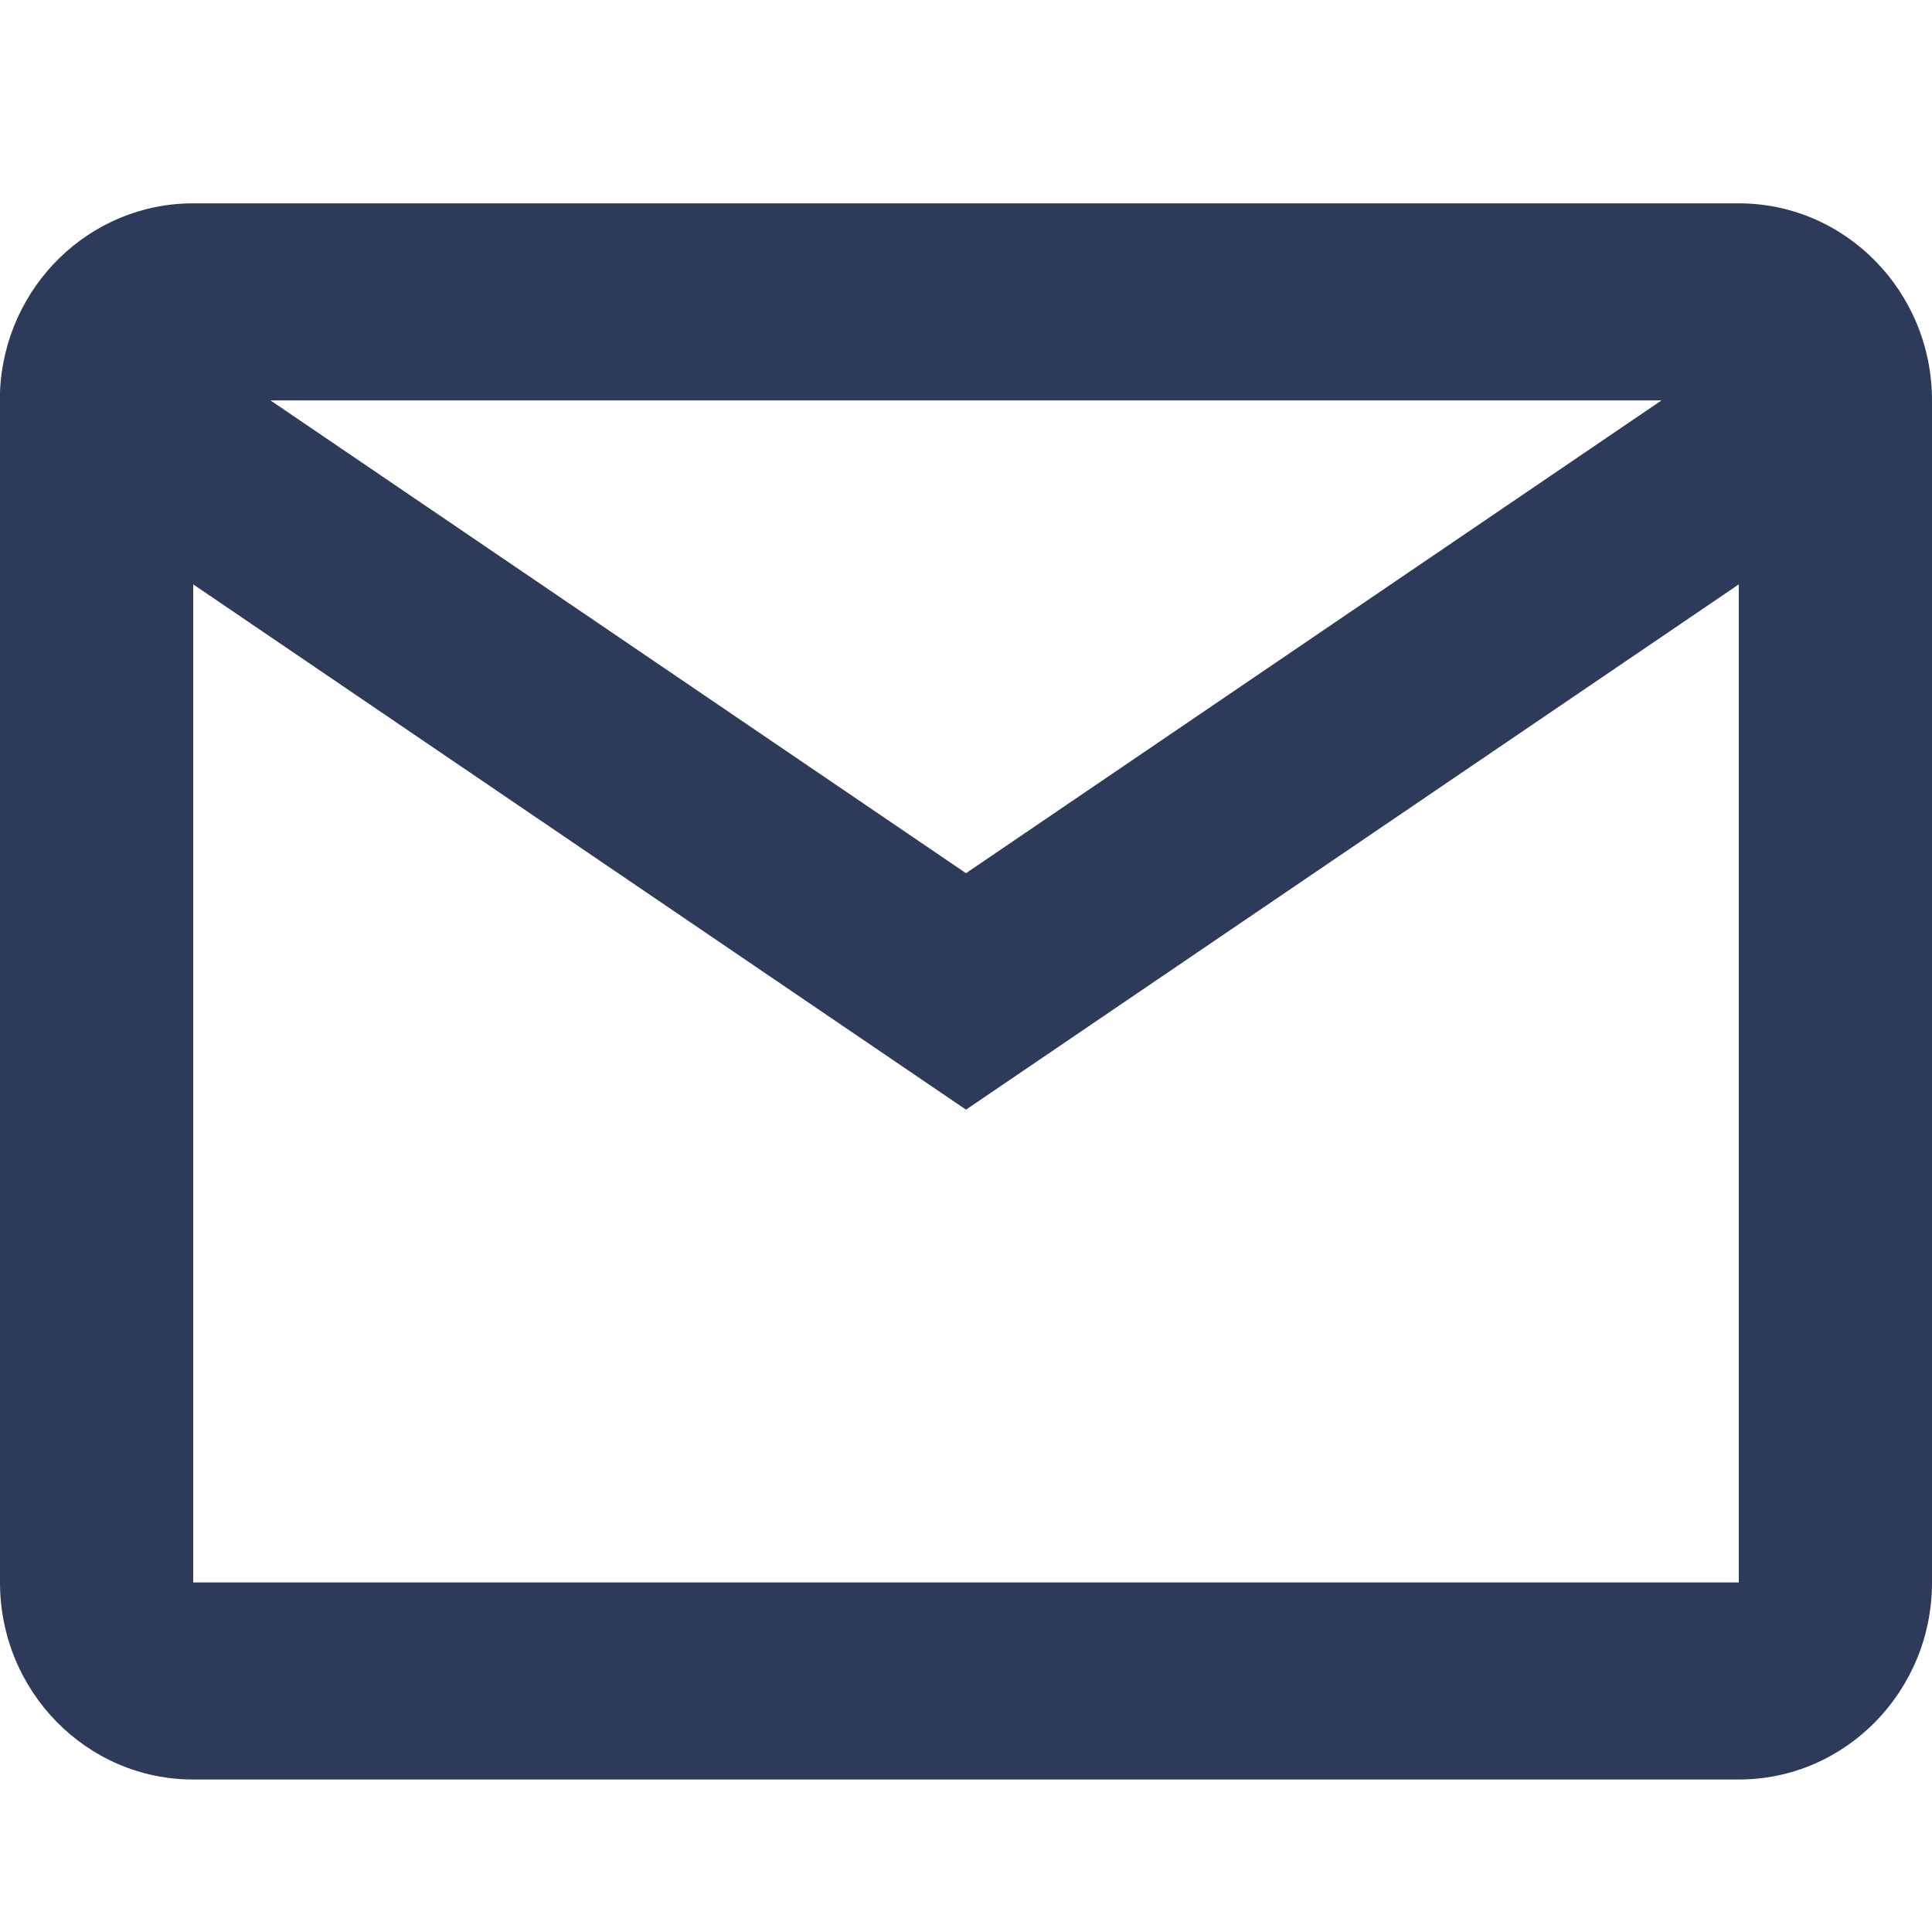
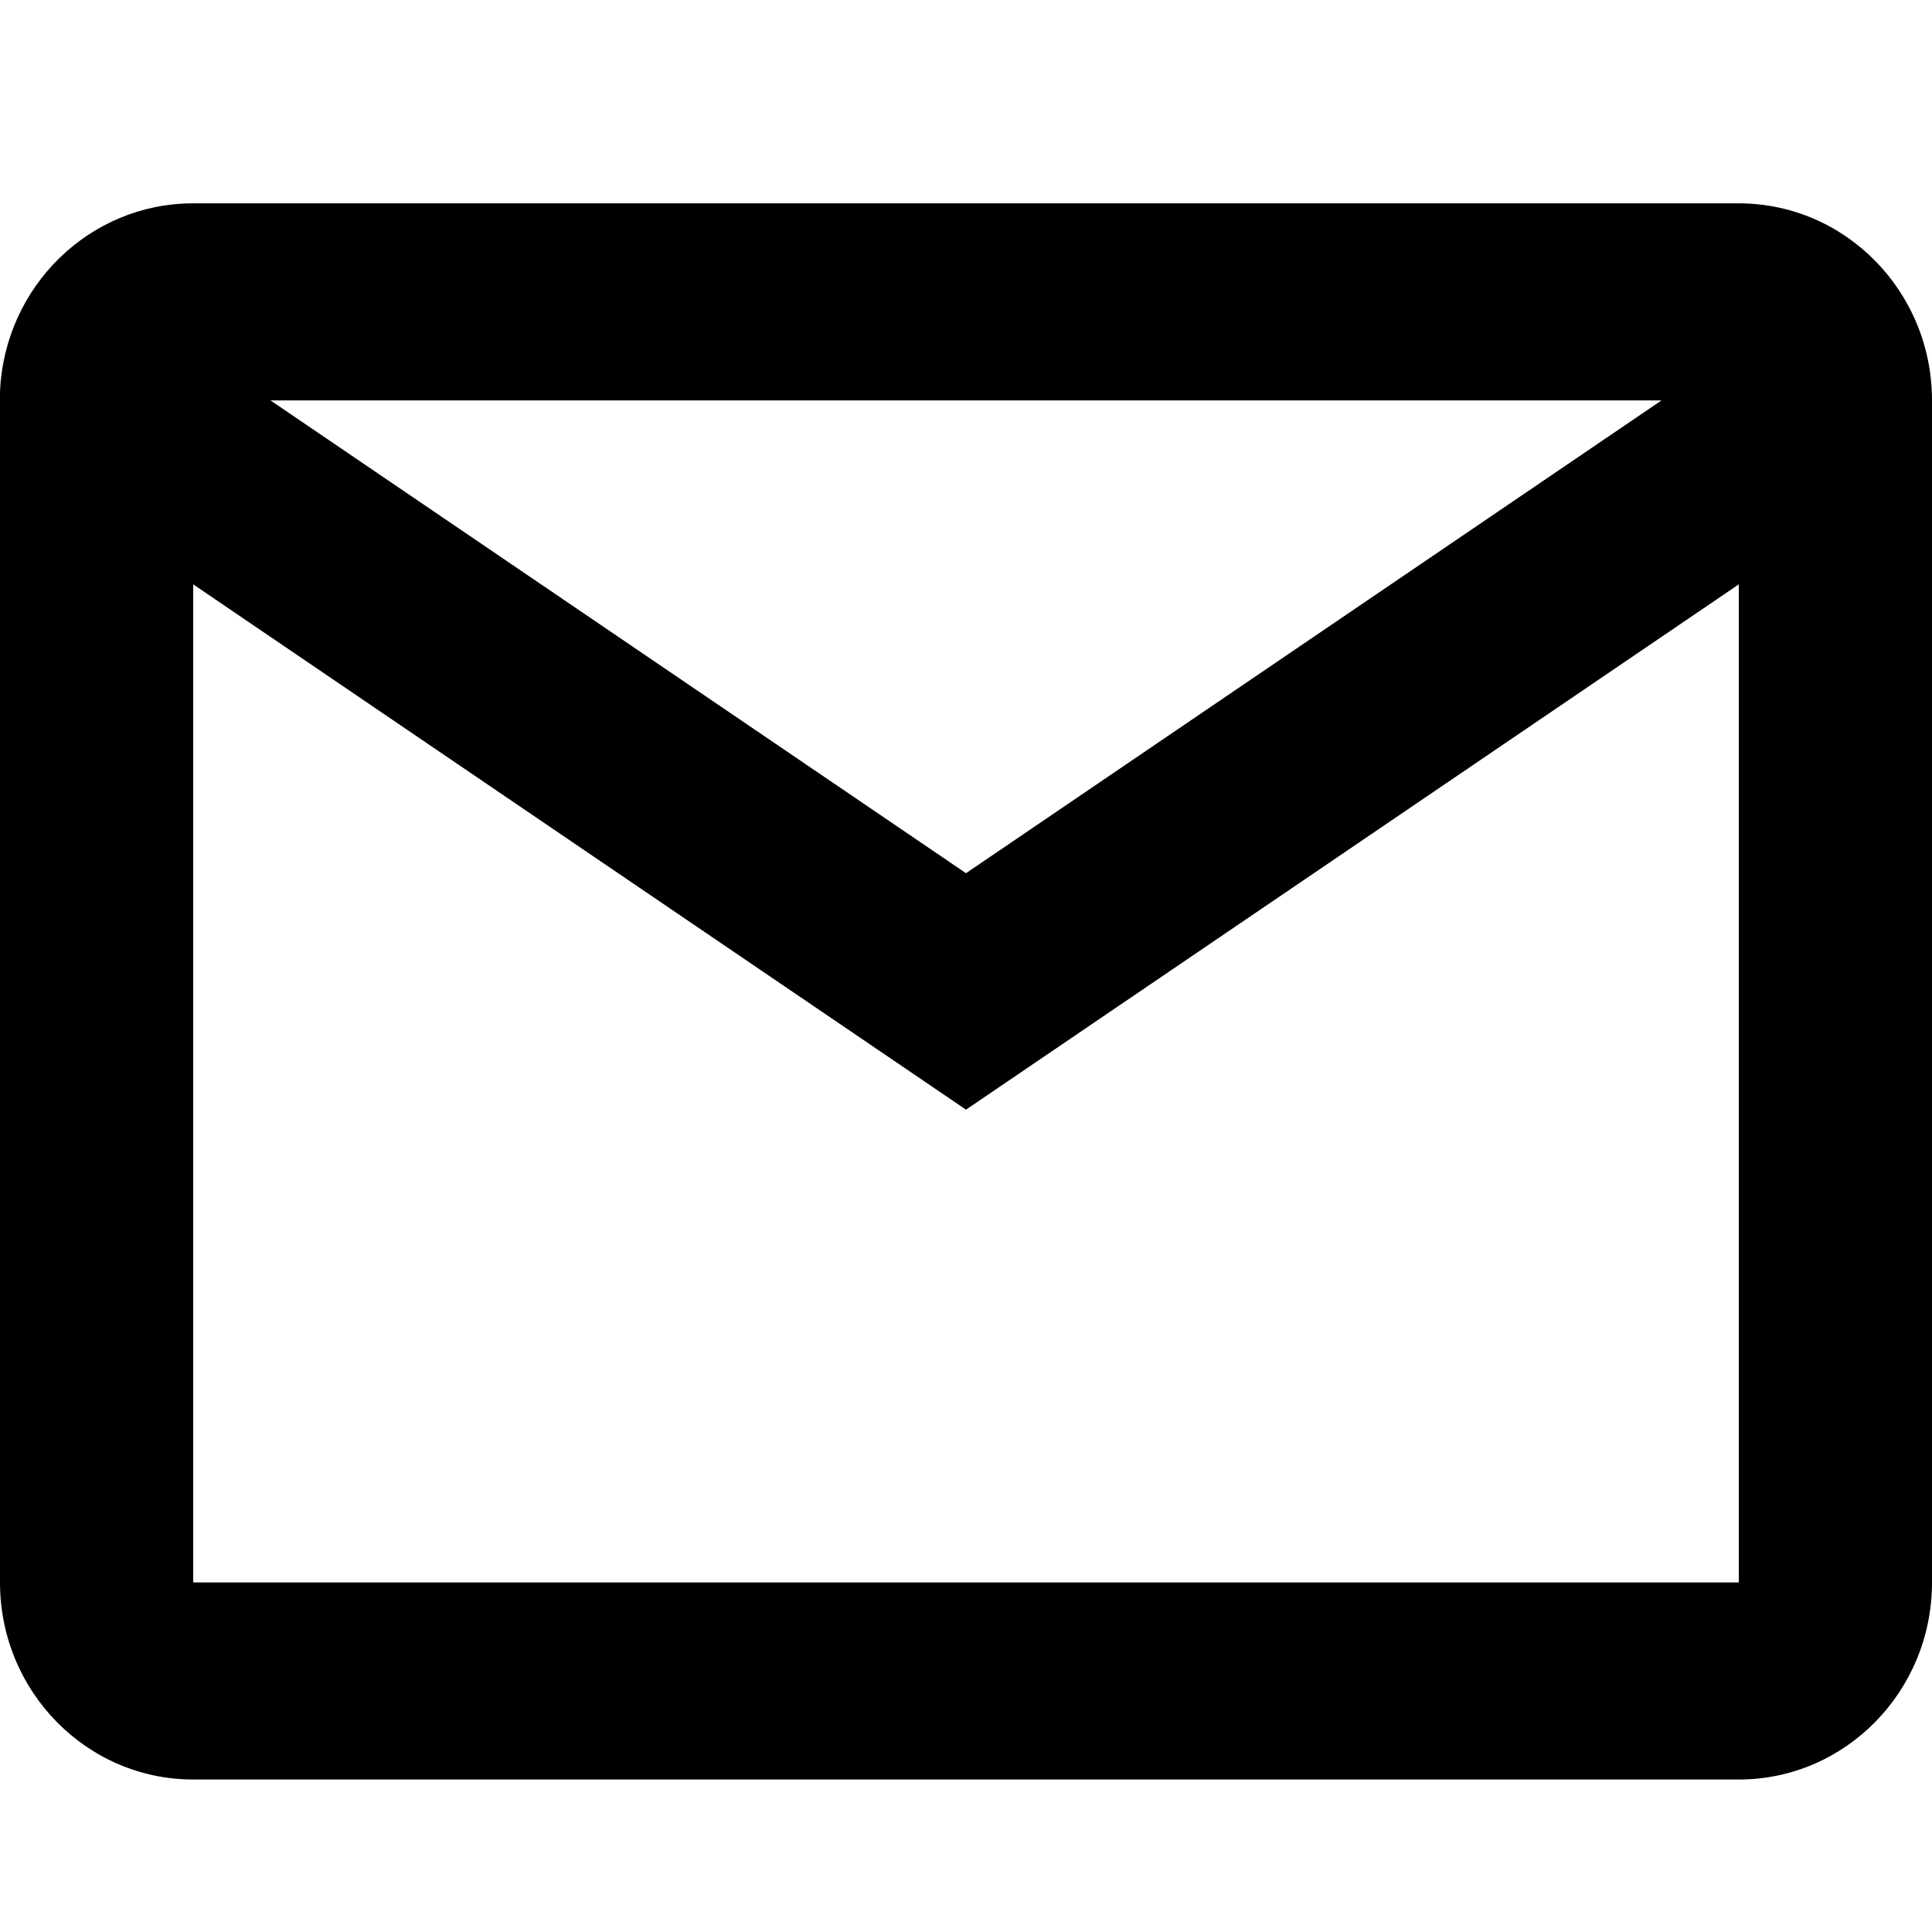
<svg xmlns="http://www.w3.org/2000/svg" width="28" height="28" viewBox="0 0 28 28" fill="none">
-   <path d="M25.2 25.79H2.8C1.254 25.79 0 24.511 0 22.934V5.678C0.065 4.15 1.3 2.946 2.8 2.947H25.2C26.746 2.947 28 4.226 28 5.803V22.934C28 24.511 26.746 25.79 25.2 25.79ZM2.8 8.469V22.934H25.2V8.469L14 16.082L2.8 8.469ZM3.92 5.803L14 12.655L24.08 5.803H3.92Z" fill="#2E3A59" />
+   <path d="M25.2 25.79H2.8C1.254 25.79 0 24.511 0 22.934V5.678C0.065 4.15 1.3 2.946 2.8 2.947H25.2C26.746 2.947 28 4.226 28 5.803V22.934C28 24.511 26.746 25.79 25.2 25.79ZM2.8 8.469V22.934H25.2V8.469L14 16.082L2.8 8.469ZM3.92 5.803L14 12.655L24.08 5.803H3.92Z" fill="#000000" />
</svg>
